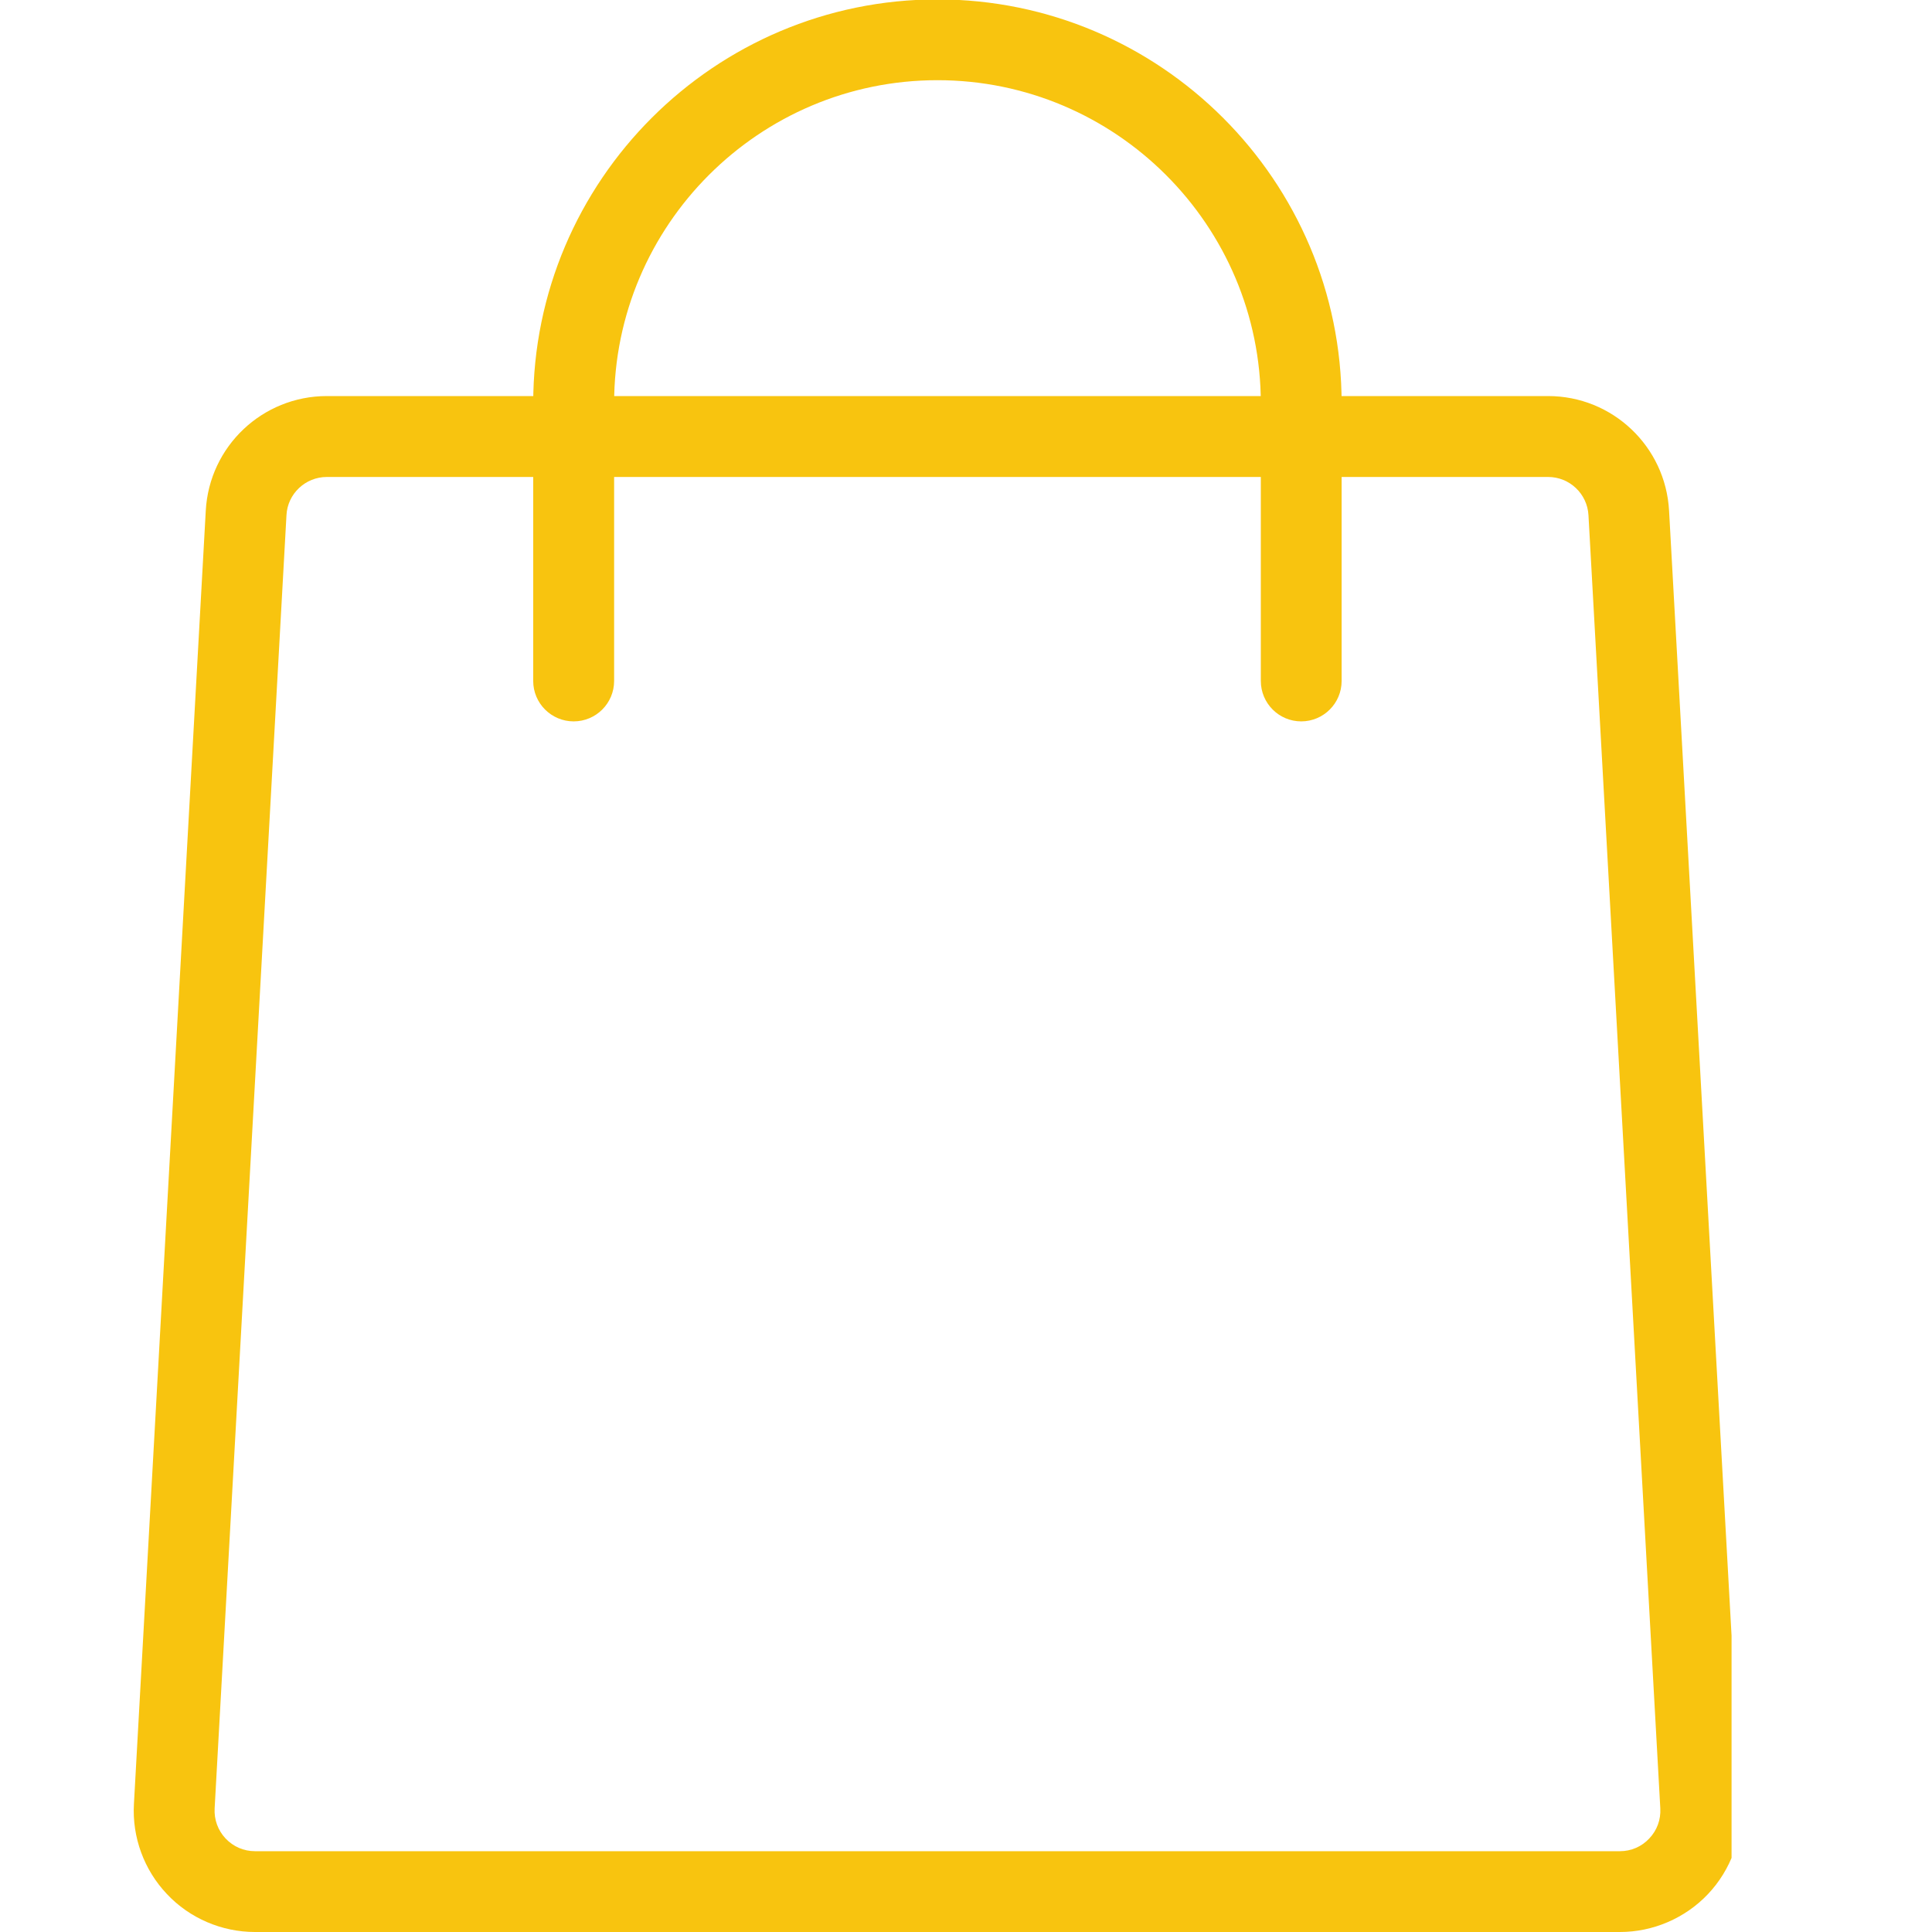
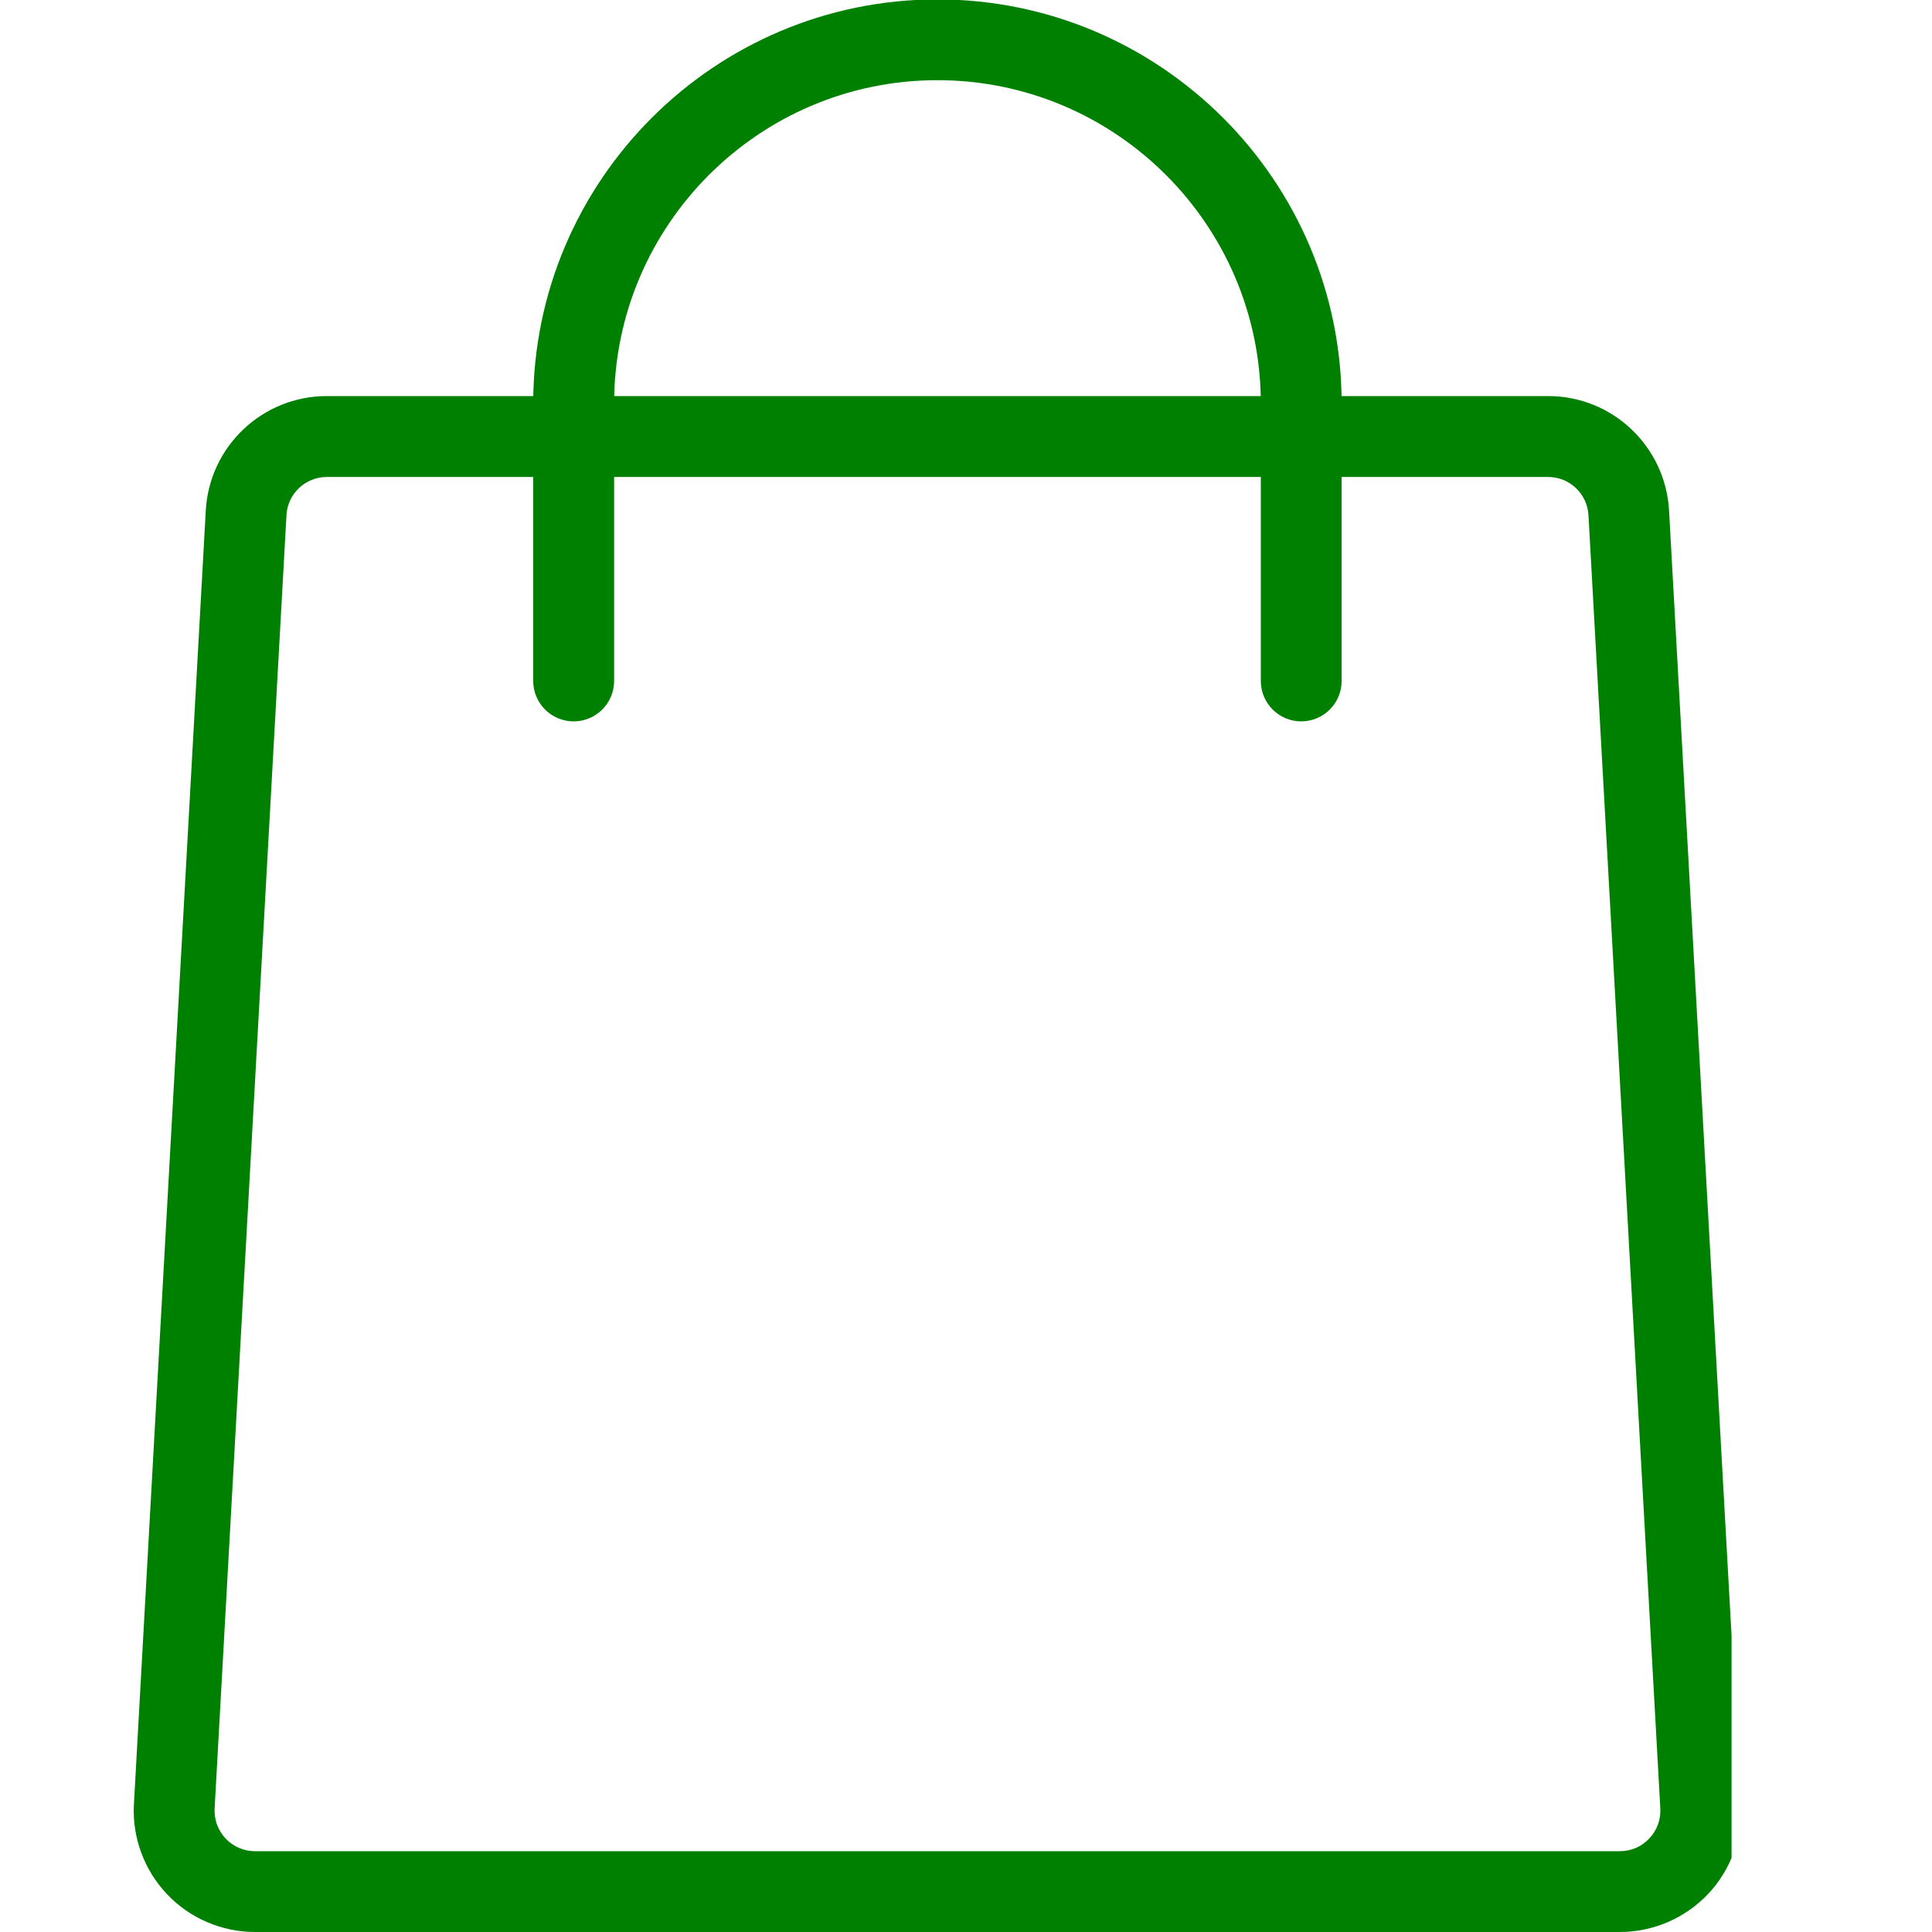
<svg xmlns="http://www.w3.org/2000/svg" width="100" zoomAndPan="magnify" viewBox="0 0 75 75" height="100" preserveAspectRatio="xMidYMid meet" version="1.0">
  <defs>
    <clipPath id="91b2bb654f">
      <path d="M 5 15 L 67.219 15 L 67.219 75 L 5 75 Z M 5 15 " clip-rule="nonzero" />
    </clipPath>
  </defs>
  <g clip-path="url(#91b2bb654f)">
-     <path fill="#f8c40f" d="M 62.887 75 L 9.898 75 C 8.609 75 7.359 74.465 6.48 73.527 C 5.594 72.594 5.125 71.32 5.199 70.031 L 7.988 19.824 C 8.125 17.328 10.188 15.375 12.688 15.375 L 60.098 15.375 C 62.594 15.375 64.656 17.328 64.793 19.824 L 67.582 70.031 C 67.656 71.32 67.188 72.594 66.305 73.527 C 65.418 74.465 64.172 75 62.887 75 Z M 12.688 18.516 C 11.855 18.516 11.164 19.168 11.121 19.996 L 8.332 70.203 C 8.309 70.641 8.461 71.055 8.758 71.371 C 9.059 71.688 9.461 71.863 9.898 71.863 L 62.887 71.863 C 63.32 71.863 63.727 71.688 64.023 71.371 C 64.324 71.055 64.477 70.641 64.453 70.203 L 61.664 19.996 C 61.617 19.168 60.93 18.516 60.098 18.516 Z M 12.688 18.516 " fill-opacity="1" fill-rule="nonzero" />
+     <path fill="#008000" d="M 62.887 75 L 9.898 75 C 8.609 75 7.359 74.465 6.48 73.527 C 5.594 72.594 5.125 71.32 5.199 70.031 L 7.988 19.824 C 8.125 17.328 10.188 15.375 12.688 15.375 L 60.098 15.375 C 62.594 15.375 64.656 17.328 64.793 19.824 L 67.582 70.031 C 67.656 71.32 67.188 72.594 66.305 73.527 C 65.418 74.465 64.172 75 62.887 75 Z M 12.688 18.516 C 11.855 18.516 11.164 19.168 11.121 19.996 L 8.332 70.203 C 8.309 70.641 8.461 71.055 8.758 71.371 C 9.059 71.688 9.461 71.863 9.898 71.863 L 62.887 71.863 C 63.32 71.863 63.727 71.688 64.023 71.371 C 64.324 71.055 64.477 70.641 64.453 70.203 L 61.664 19.996 C 61.617 19.168 60.93 18.516 60.098 18.516 Z M 12.688 18.516 " fill-opacity="1" fill-rule="nonzero" />
  </g>
-   <path fill="#f8c40f" d="M 50.512 28.004 C 49.648 28.004 48.945 27.301 48.945 26.434 L 48.945 15.664 C 48.945 8.742 43.312 3.113 36.391 3.113 C 29.469 3.113 23.84 8.742 23.84 15.664 L 23.84 26.434 C 23.84 27.301 23.137 28.004 22.27 28.004 C 21.402 28.004 20.699 27.301 20.699 26.434 L 20.699 15.664 C 20.699 7.012 27.738 -0.023 36.391 -0.023 C 45.043 -0.023 52.082 7.012 52.082 15.664 L 52.082 26.434 C 52.082 27.301 51.379 28.004 50.512 28.004 Z M 50.512 28.004 " fill-opacity="1" fill-rule="nonzero" />
+   <path fill="#008000" d="M 50.512 28.004 C 49.648 28.004 48.945 27.301 48.945 26.434 L 48.945 15.664 C 48.945 8.742 43.312 3.113 36.391 3.113 C 29.469 3.113 23.84 8.742 23.84 15.664 L 23.84 26.434 C 23.84 27.301 23.137 28.004 22.27 28.004 C 21.402 28.004 20.699 27.301 20.699 26.434 L 20.699 15.664 C 20.699 7.012 27.738 -0.023 36.391 -0.023 C 45.043 -0.023 52.082 7.012 52.082 15.664 L 52.082 26.434 C 52.082 27.301 51.379 28.004 50.512 28.004 Z M 50.512 28.004 " fill-opacity="1" fill-rule="nonzero" />
</svg>
